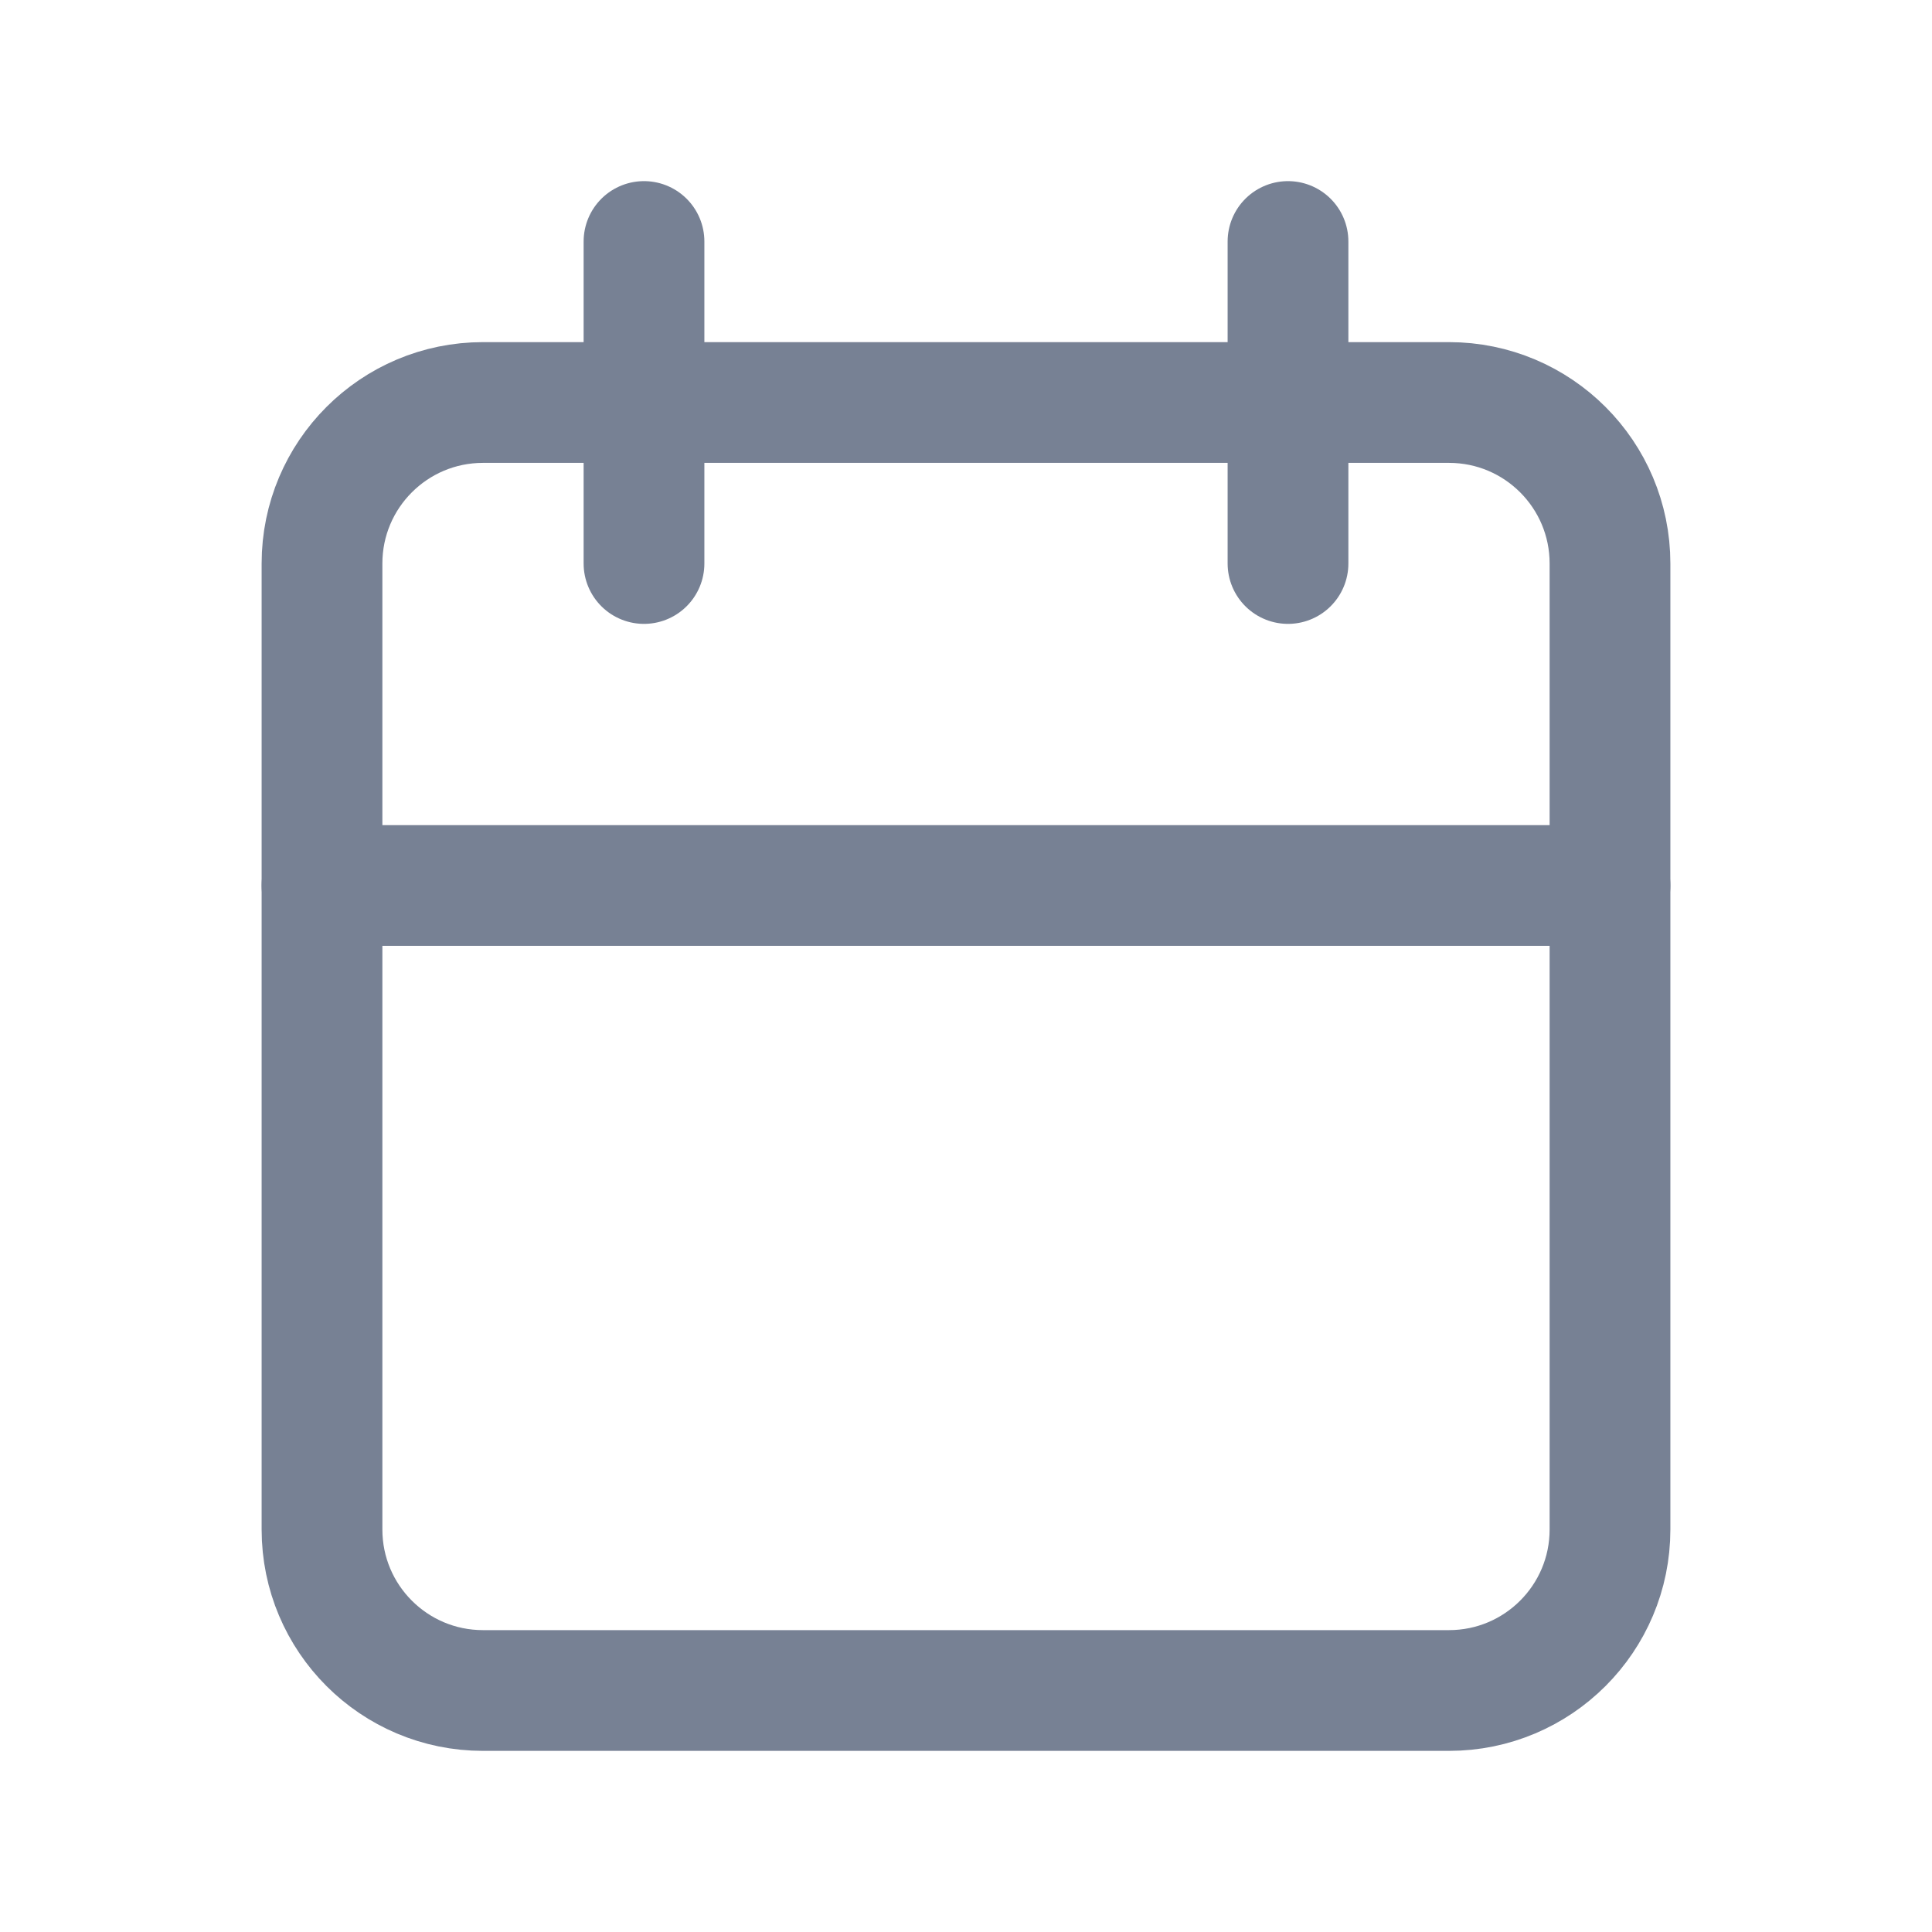
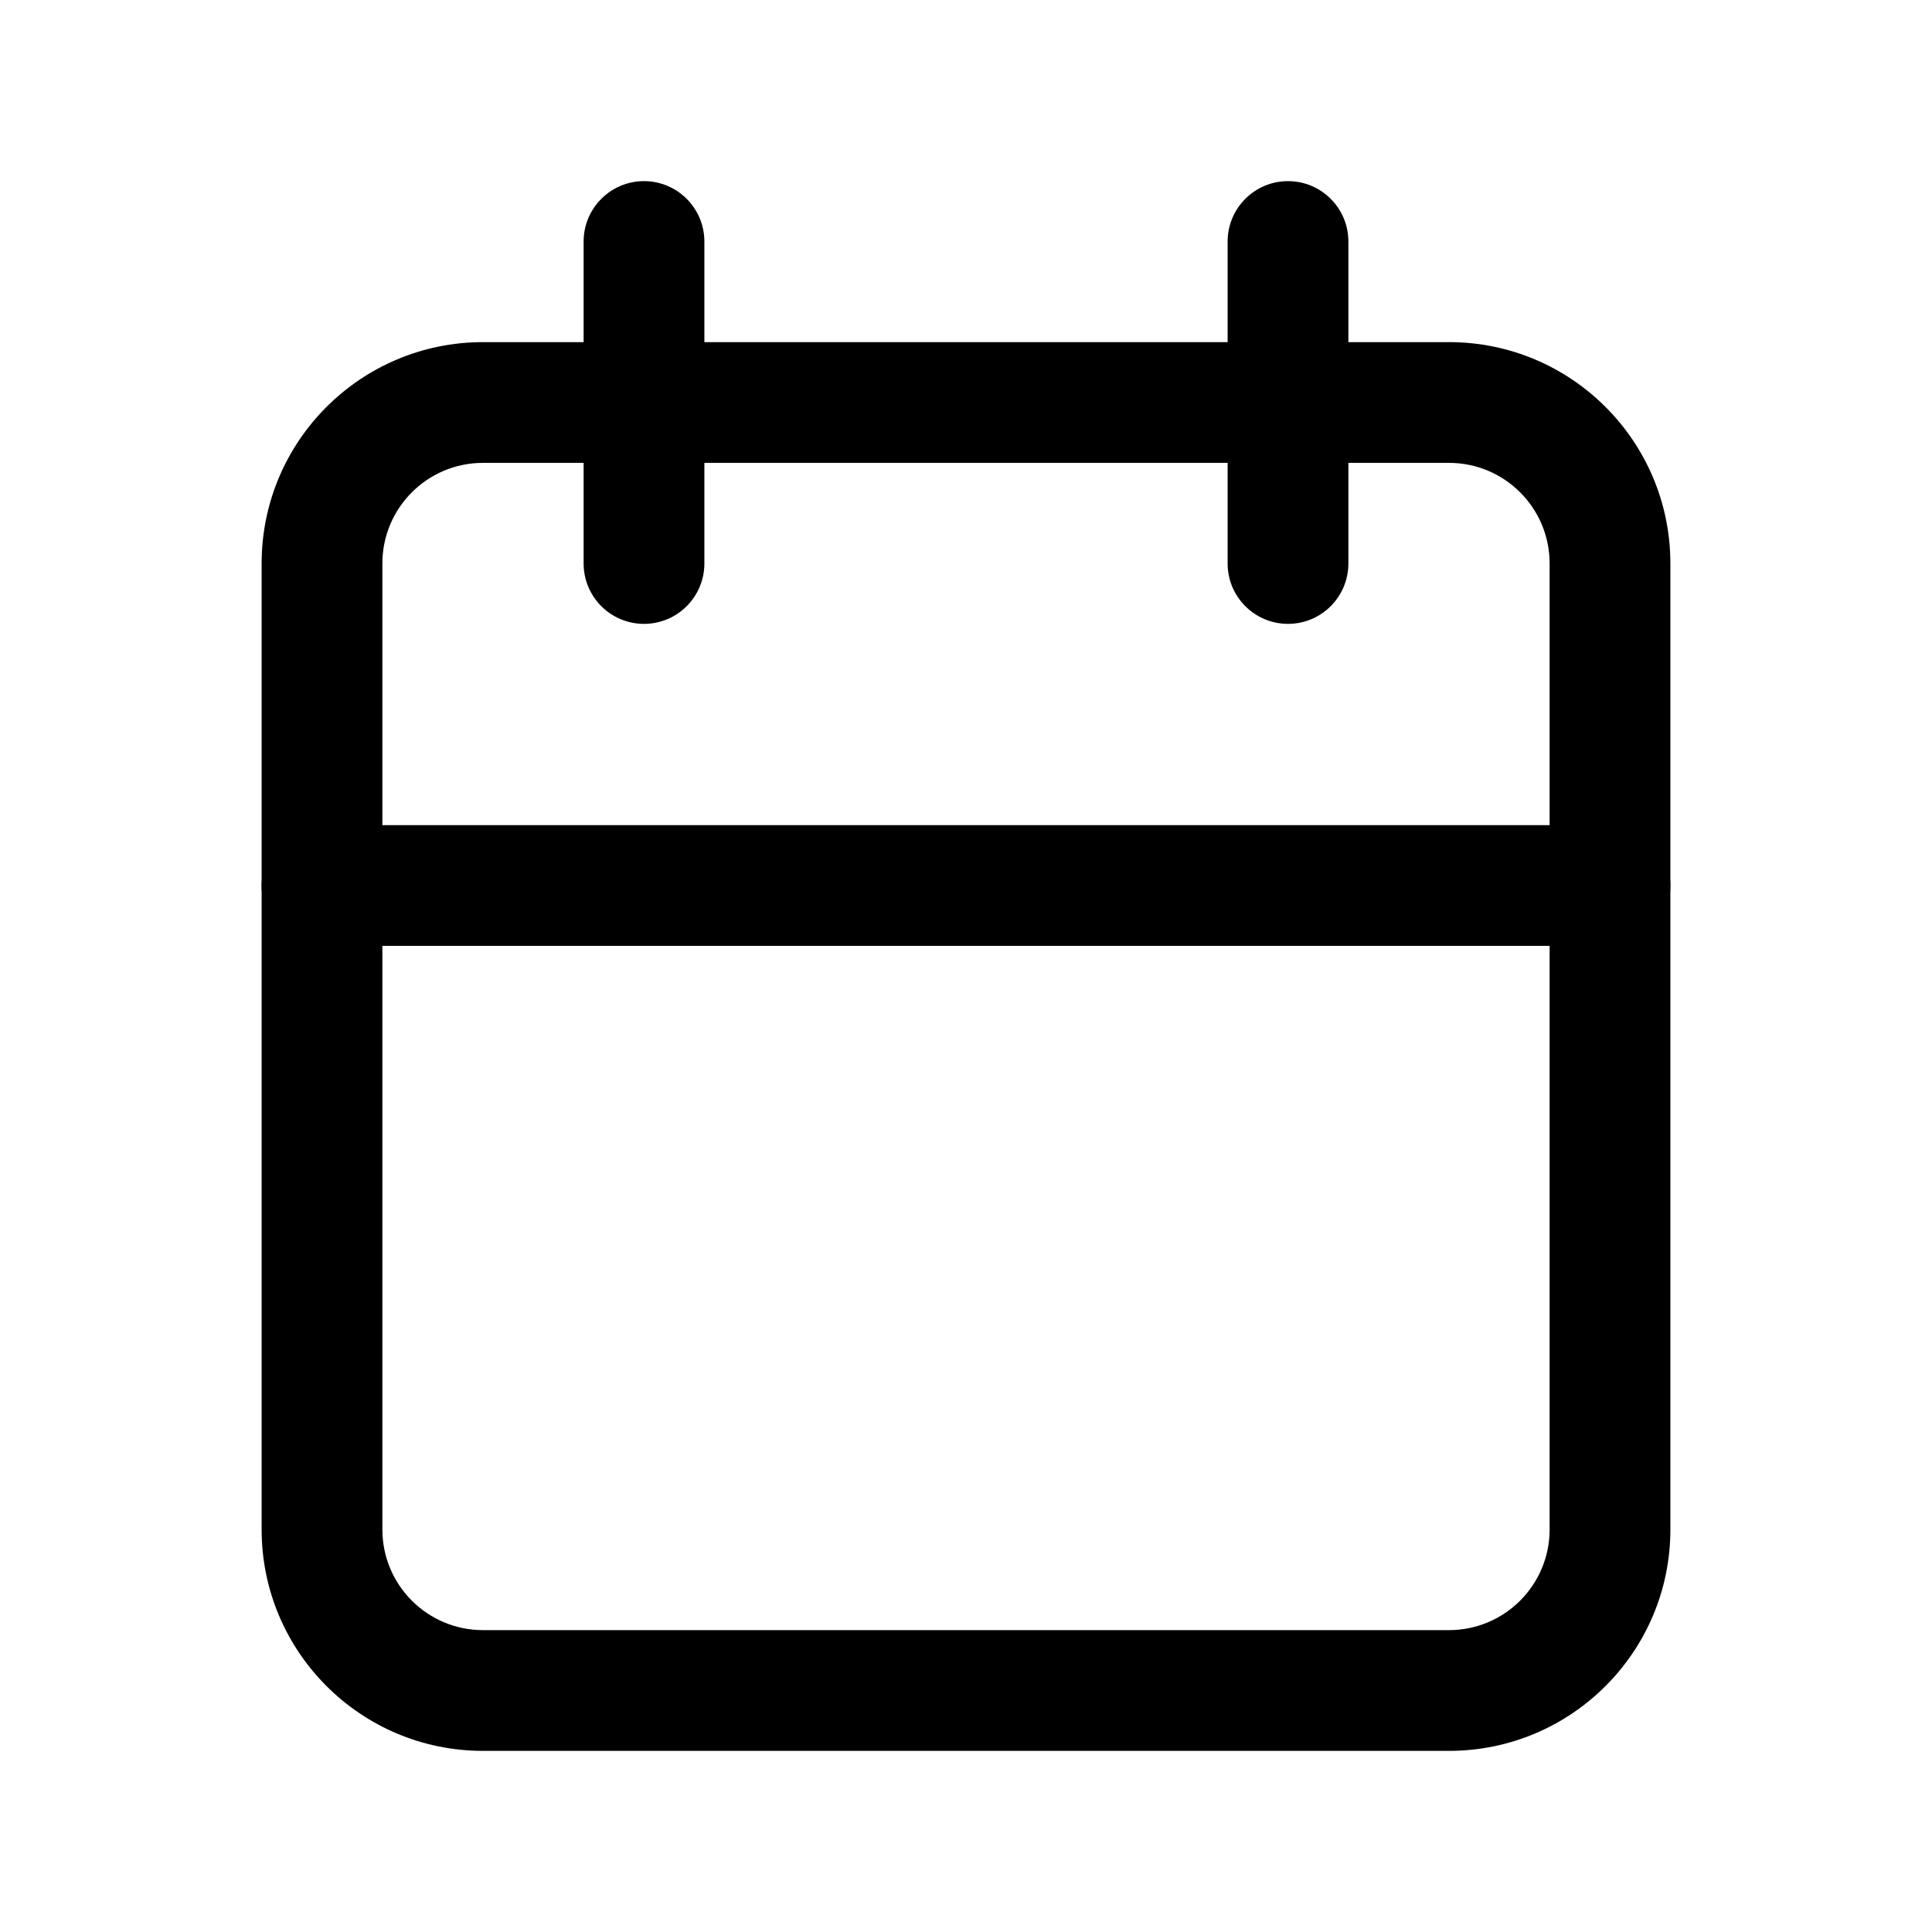
- <svg xmlns="http://www.w3.org/2000/svg" width="36" height="36" viewBox="0 0 36 36" fill="none">
-   <path d="M27 7.5H9C7.343 7.5 6 8.843 6 10.5V28.5C6 30.157 7.343 31.5 9 31.5H27C28.657 31.5 30 30.157 30 28.5V10.5C30 8.843 28.657 7.5 27 7.5Z" stroke="#778194" stroke-width="2.25" stroke-linecap="round" stroke-linejoin="round" />
-   <path d="M24 4.5V10.5" stroke="#778194" stroke-width="2.25" stroke-linecap="round" stroke-linejoin="round" />
-   <path d="M12 4.5V10.5" stroke="#778194" stroke-width="2.25" stroke-linecap="round" stroke-linejoin="round" />
-   <path d="M6 16.5H30" stroke="#778194" stroke-width="2.25" stroke-linecap="round" stroke-linejoin="round" />
+ <svg xmlns="http://www.w3.org/2000/svg" width="36" height="36" viewBox="0 0 36 36">
+   <path fill-rule="evenodd" clip-rule="evenodd" d="M9 8.625C7.964 8.625 7.125 9.464 7.125 10.5V28.5C7.125 29.535 7.964 30.375 9 30.375H27C28.035 30.375 28.875 29.535 28.875 28.5V10.5C28.875 9.464 28.035 8.625 27 8.625H9ZM4.875 10.5C4.875 8.222 6.722 6.375 9 6.375H27C29.278 6.375 31.125 8.222 31.125 10.5V28.5C31.125 30.778 29.278 32.625 27 32.625H9C6.722 32.625 4.875 30.778 4.875 28.5V10.5Z" />
+   <path fill-rule="evenodd" clip-rule="evenodd" d="M24 3.375C24.621 3.375 25.125 3.879 25.125 4.5V10.5C25.125 11.121 24.621 11.625 24 11.625C23.379 11.625 22.875 11.121 22.875 10.5V4.5C22.875 3.879 23.379 3.375 24 3.375Z" />
+   <path fill-rule="evenodd" clip-rule="evenodd" d="M12 3.375C12.621 3.375 13.125 3.879 13.125 4.5V10.5C13.125 11.121 12.621 11.625 12 11.625C11.379 11.625 10.875 11.121 10.875 10.5V4.5C10.875 3.879 11.379 3.375 12 3.375Z" />
+   <path fill-rule="evenodd" clip-rule="evenodd" d="M4.875 16.5C4.875 15.879 5.379 15.375 6 15.375H30C30.621 15.375 31.125 15.879 31.125 16.5C31.125 17.121 30.621 17.625 30 17.625H6C5.379 17.625 4.875 17.121 4.875 16.5Z" />
</svg>
